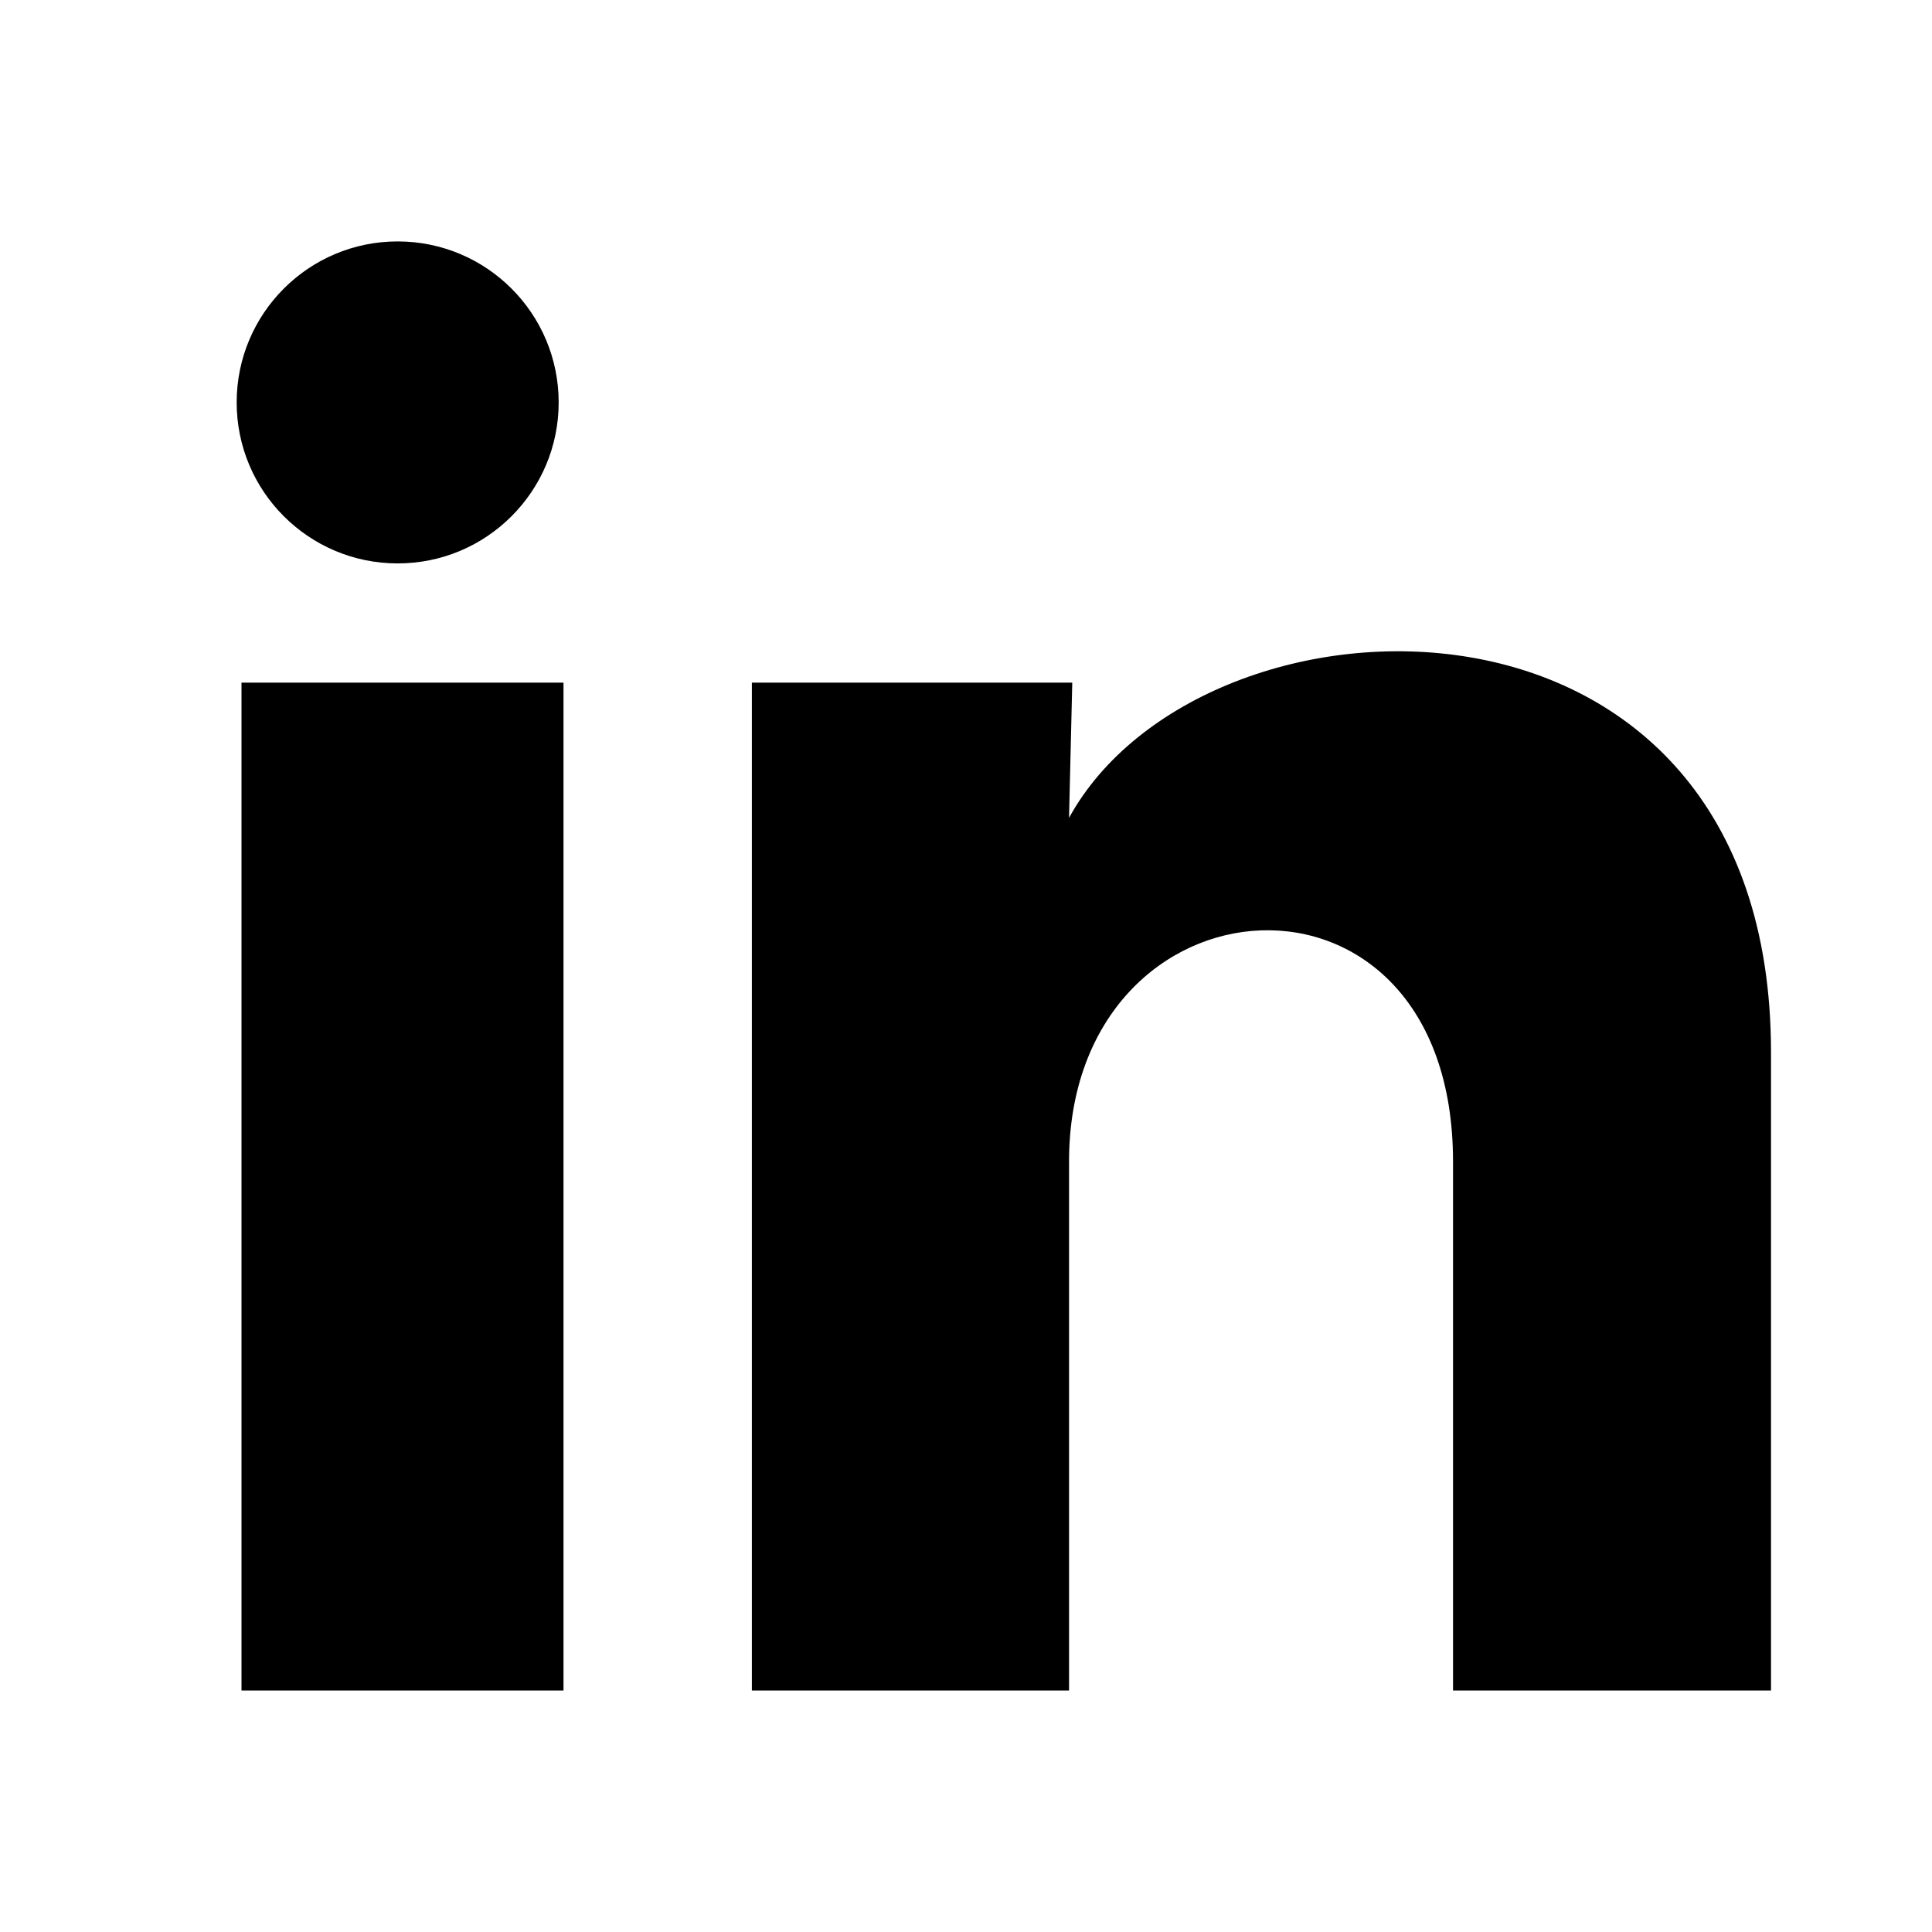
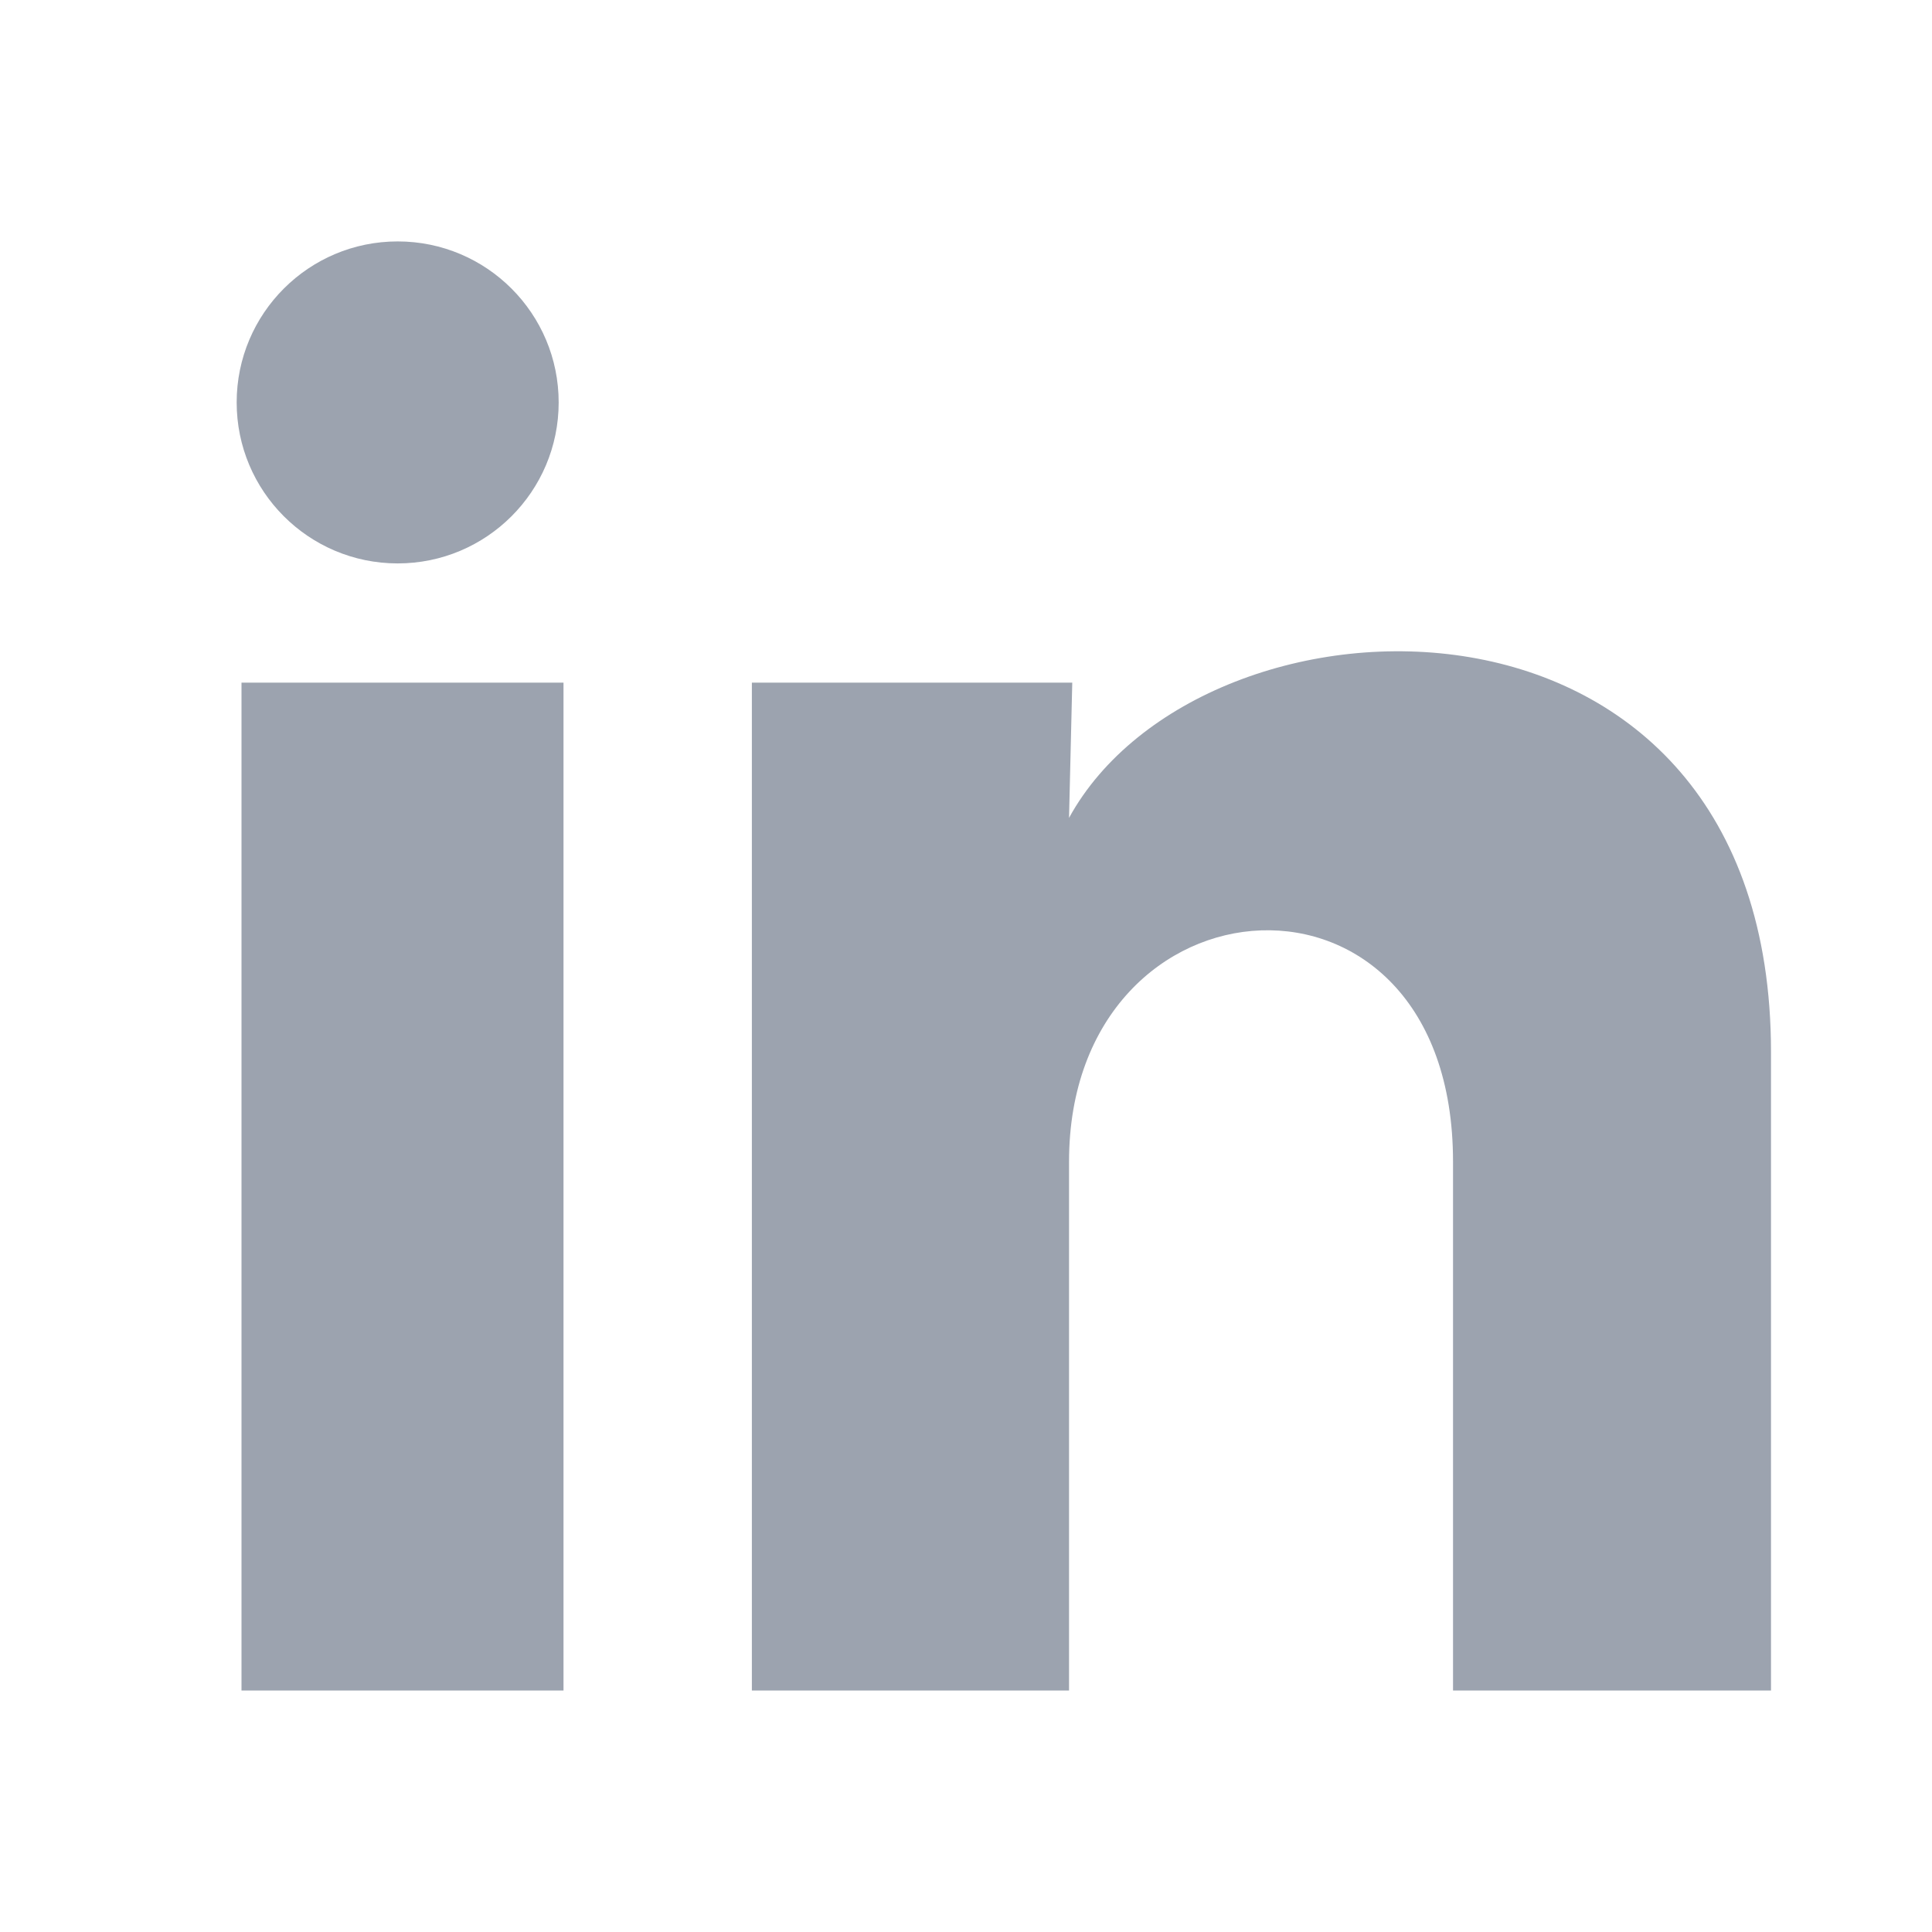
<svg xmlns="http://www.w3.org/2000/svg" width="16" height="16" viewBox="0 0 24 24">
-   <path fill="currentColor" d="M6.94 5a2 2 0 1 1-4-.002a2 2 0 0 1 4 .002M7 8.48H3V21h4zm6.32 0H9.34V21h3.94v-6.57c0-3.66 4.77-4 4.77 0V21H22v-7.93c0-6.17-7.06-5.94-8.72-2.91z" />
+   <path fill="#9ca3af" d="M6.94 5a2 2 0 1 1-4-.002a2 2 0 0 1 4 .002M7 8.48H3V21h4zm6.32 0H9.34V21h3.94v-6.57c0-3.66 4.77-4 4.77 0V21H22v-7.93c0-6.17-7.06-5.94-8.72-2.91z" />
</svg>
